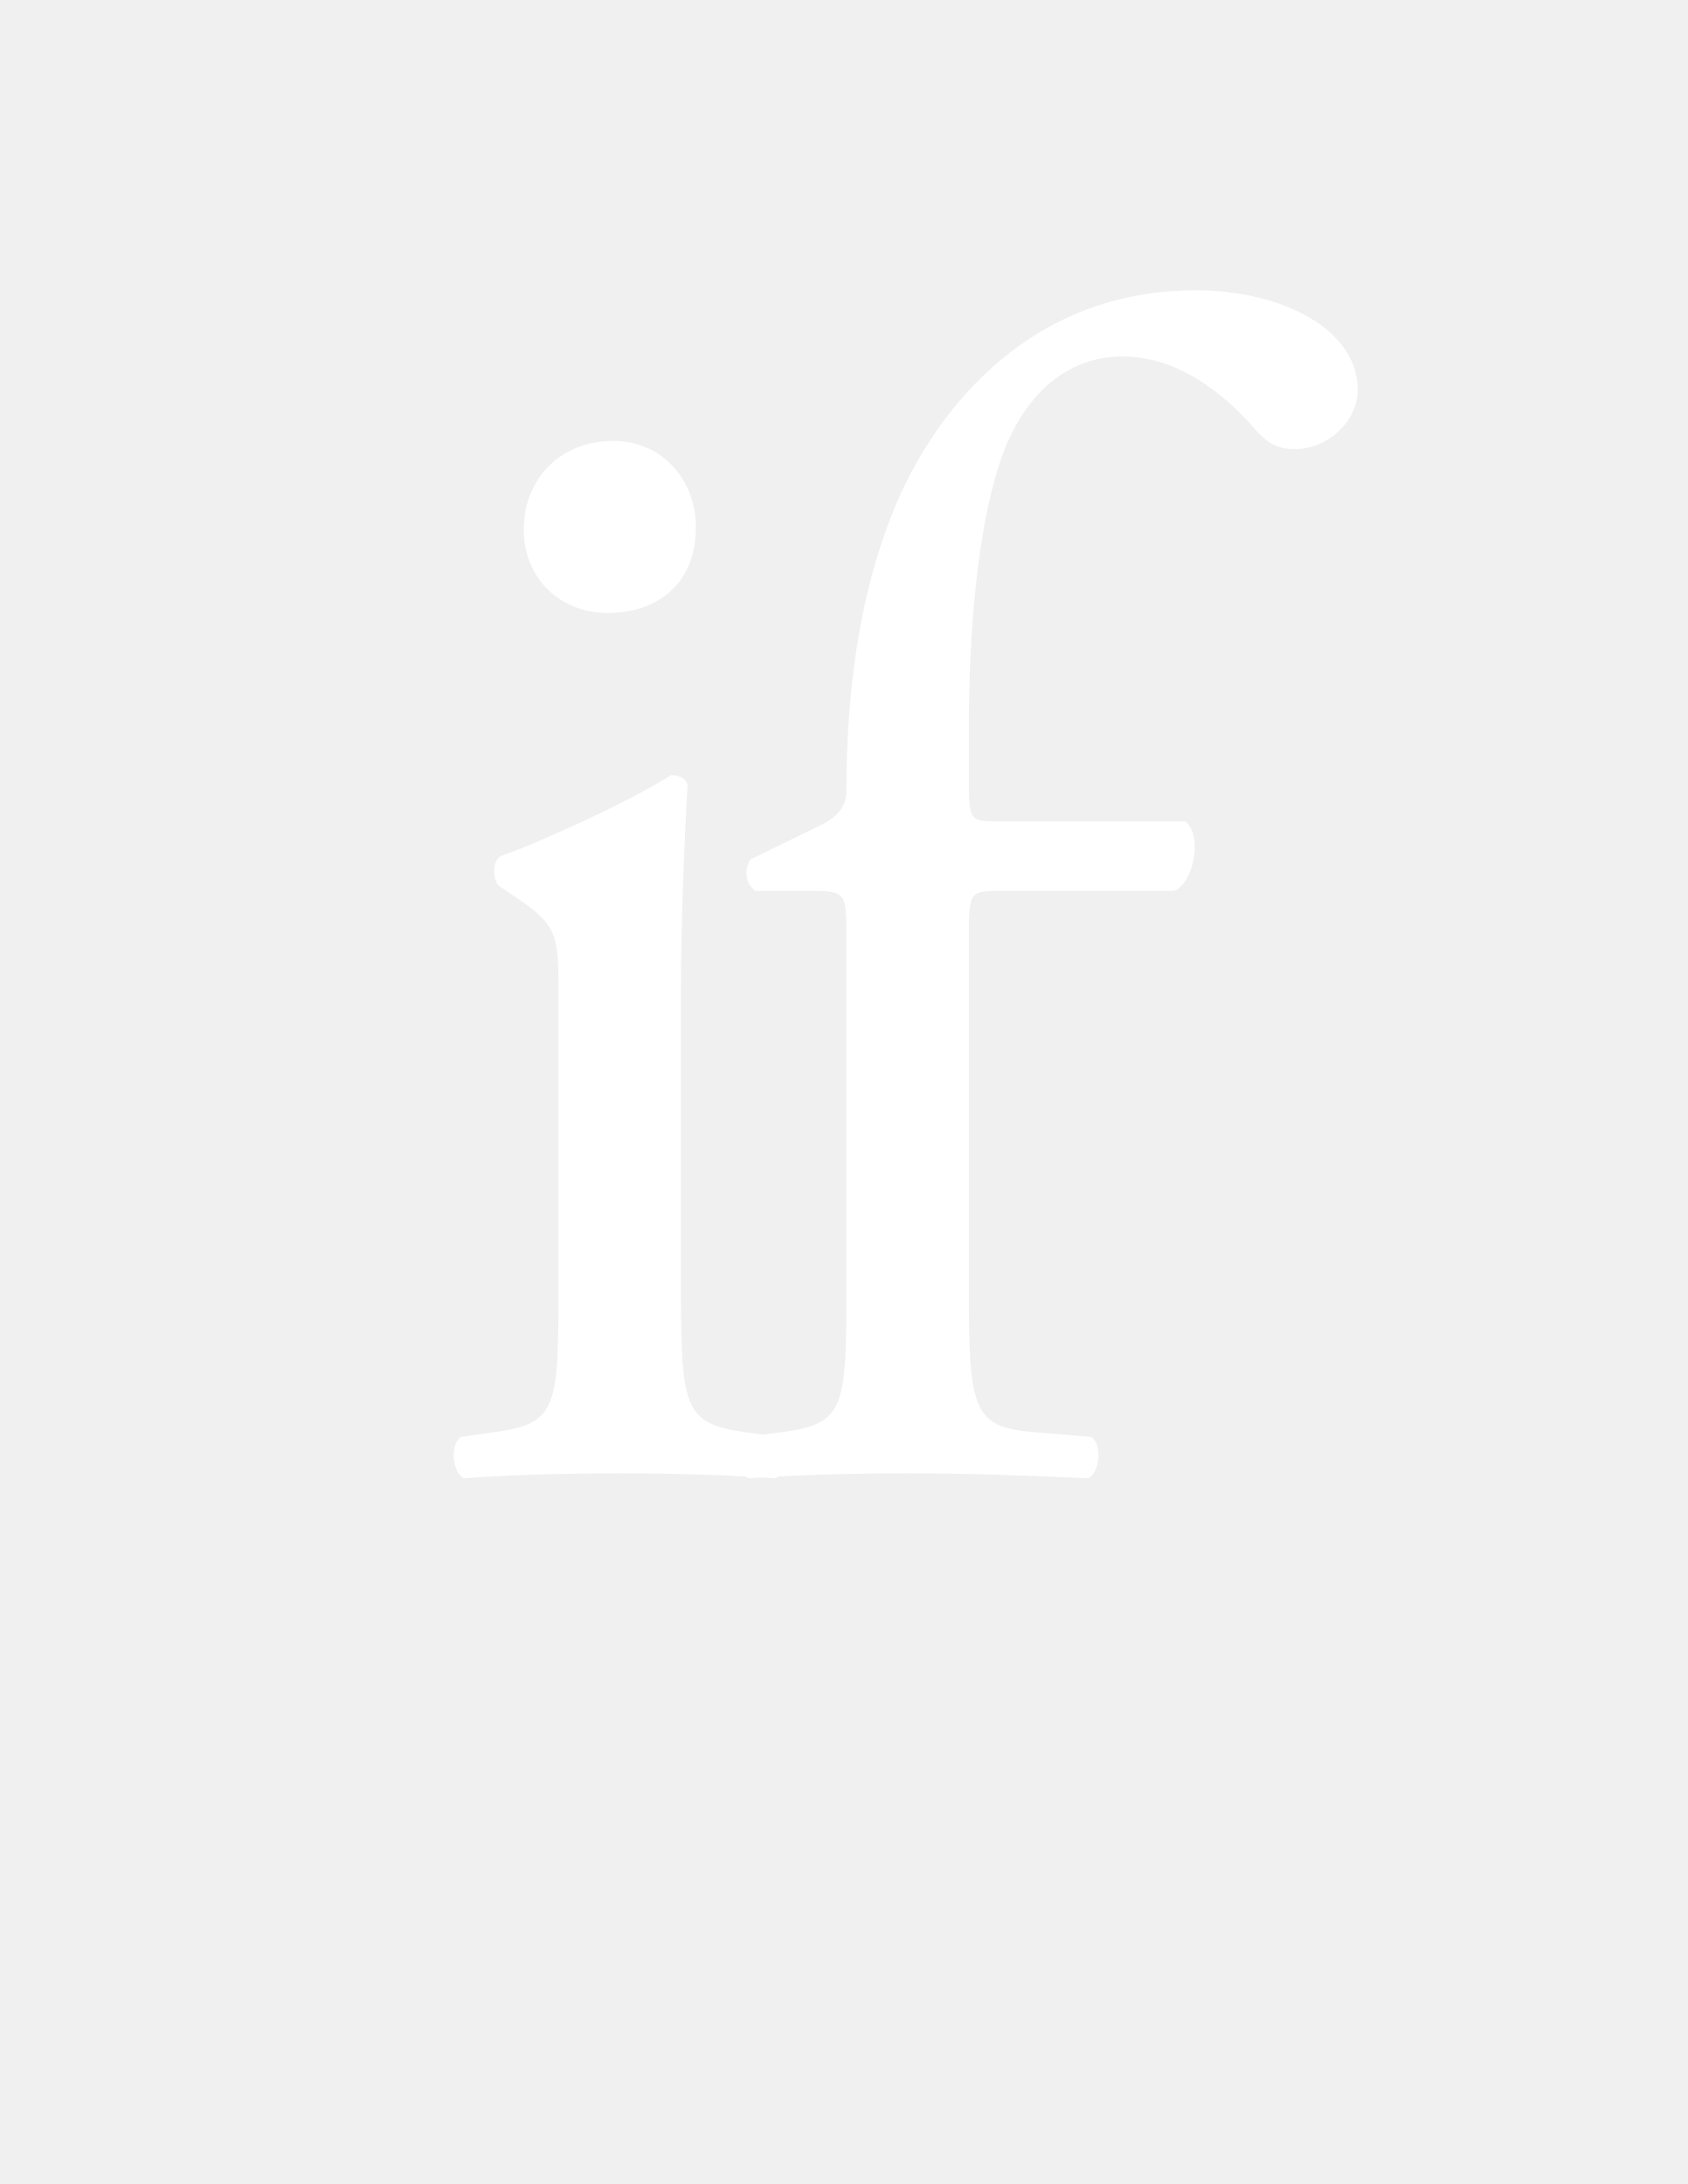
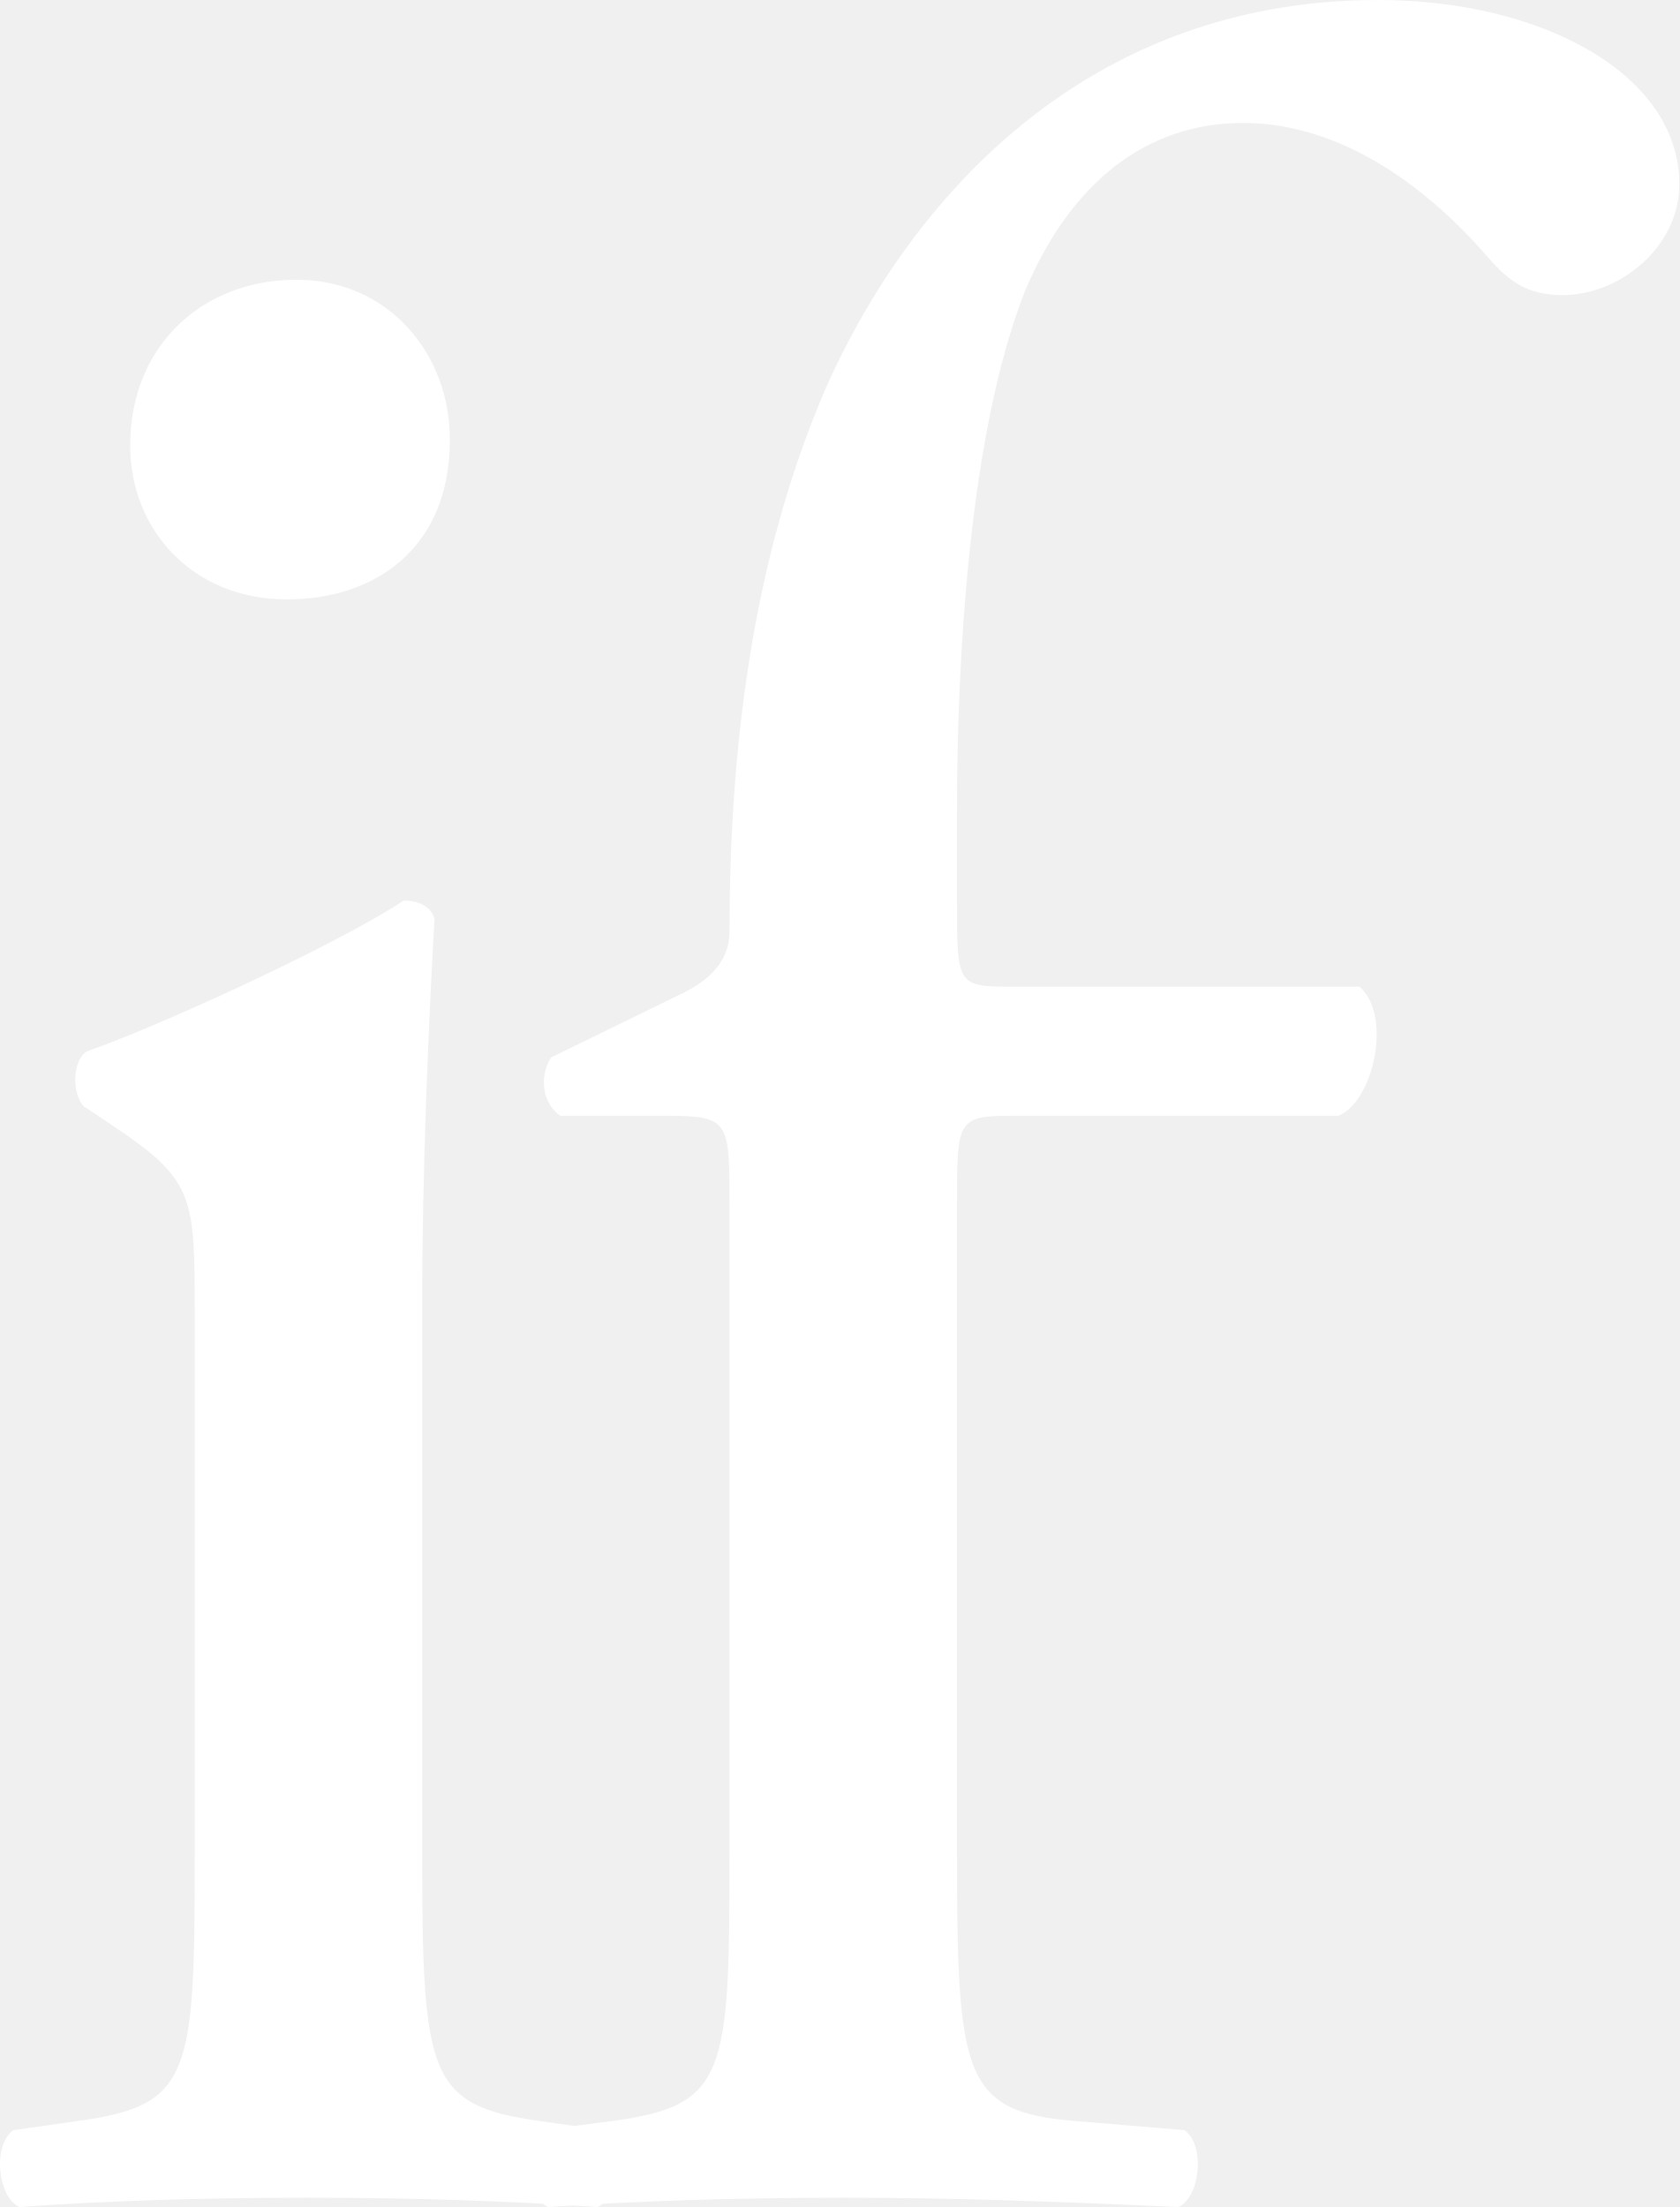
- <svg xmlns="http://www.w3.org/2000/svg" id="background" viewBox="0 0 612 792">
+ <svg xmlns="http://www.w3.org/2000/svg" id="background" viewBox="0 0 327.8 430.8">
  <defs>
    <style>.cls-1{fill:#fff;}</style>
  </defs>
-   <path class="cls-1" d="M202.51,362.08c0-23.4,0-26.4-16.2-37.2l-5.4-3.6c-2.4-2.4-2.4-9,.6-10.8,13.8-4.8,48-20.4,61.8-29.4,3,0,5.4,1.2,6,3.6-1.2,21-2.4,49.8-2.4,74.4v108c0,43.2,1.2,49.2,22.8,52.2l12.6,1.8c4.2,3,3,13.2-1.2,15-18-1.2-35.4-1.8-56.4-1.8-21.6,0-39.6.6-56.4,1.8-4.2-1.8-5.4-12-1.2-15l12.6-1.8c22.2-3,22.8-9,22.8-52.2Zm49.8-171c0,21.6-15,31.2-31.8,31.2-18.6,0-30.6-13.8-30.6-30,0-19.8,14.4-32.4,32.4-32.4S252.31,174.28,252.31,191.08Z" />
-   <path class="cls-1" d="M361.5,323.08c-10.2,0-10.2,1.2-10.2,17.4v126.6c0,43.2,1.2,50.4,22.8,52.2l21.6,1.8c4.2,3,3,13.2-1.2,15-27-1.2-44.4-1.8-65.4-1.8-21.6,0-39.6.6-57.6,1.8-4.2-1.8-5.4-12-1.2-15l13.8-1.8c22.2-3,22.8-9,22.8-52.2V340.48c0-16.2,0-17.4-12-17.4h-21c-3.6-2.4-4.2-7.8-1.8-11.4l25.8-12.6c4.8-2.4,9-6,9-12,0-34.8,4.2-72,18.6-105.6,15-34.2,48.6-76.2,108-76.2,31.8,0,58.8,14.4,58.8,36,0,12-11.4,21.6-22.8,21.6-6.6,0-10.2-2.4-14.4-7.2-11.4-13.2-28.2-26.4-48-26.4-18.6,0-33.6,11.4-42.6,33-10.8,27.6-13.2,71.4-13.2,101.4v17.4c0,16.2,0,16.8,10.2,16.8h68.4c6.6,6,2.4,22.8-4.2,25.2Z" />
+   <path class="cls-1" d="M202.51,362.08c0-23.4,0-26.4-16.2-37.2l-5.4-3.6c-2.4-2.4-2.4-9,.6-10.8,13.8-4.8,48-20.4,61.8-29.4,3,0,5.4,1.2,6,3.6-1.2,21-2.4,49.8-2.4,74.4v108c0,43.2,1.2,49.2,22.8,52.2l12.6,1.8c4.2,3,3,13.2-1.2,15-18-1.2-35.4-1.8-56.4-1.8-21.6,0-39.6.6-56.4,1.8-4.2-1.8-5.4-12-1.2-15l12.6-1.8c22.2-3,22.8-9,22.8-52.2Zm49.8-171c0,21.6-15,31.2-31.8,31.2-18.6,0-30.6-13.8-30.6-30,0-19.8,14.4-32.4,32.4-32.4s30,14.4,30,31.2Z" transform="translate(-164.5 -105.28)" />
+   <path class="cls-1" d="M361.5,323.08c-10.2,0-10.2,1.2-10.2,17.4v126.6c0,43.2,1.2,50.4,22.8,52.2l21.6,1.8c4.2,3,3,13.2-1.2,15-27-1.2-44.4-1.8-65.4-1.8-21.6,0-39.6.6-57.6,1.8-4.2-1.8-5.4-12-1.2-15l13.8-1.8c22.2-3,22.8-9,22.8-52.2V340.48c0-16.2,0-17.4-12-17.4h-21c-3.6-2.4-4.2-7.8-1.8-11.4l25.8-12.6c4.8-2.4,9-6,9-12,0-34.8,4.2-72,18.6-105.6,15-34.2,48.6-76.2,108-76.2,31.8,0,58.8,14.4,58.8,36,0,12-11.4,21.6-22.8,21.6-6.6,0-10.2-2.4-14.4-7.2-11.4-13.2-28.2-26.4-48-26.4-18.6,0-33.6,11.4-42.6,33-10.8,27.6-13.2,71.4-13.2,101.4v17.4c0,16.2,0,16.8,10.2,16.8h68.4c6.6,6,2.4,22.8-4.2,25.2Z" transform="translate(-164.5 -105.28)" />
</svg>
